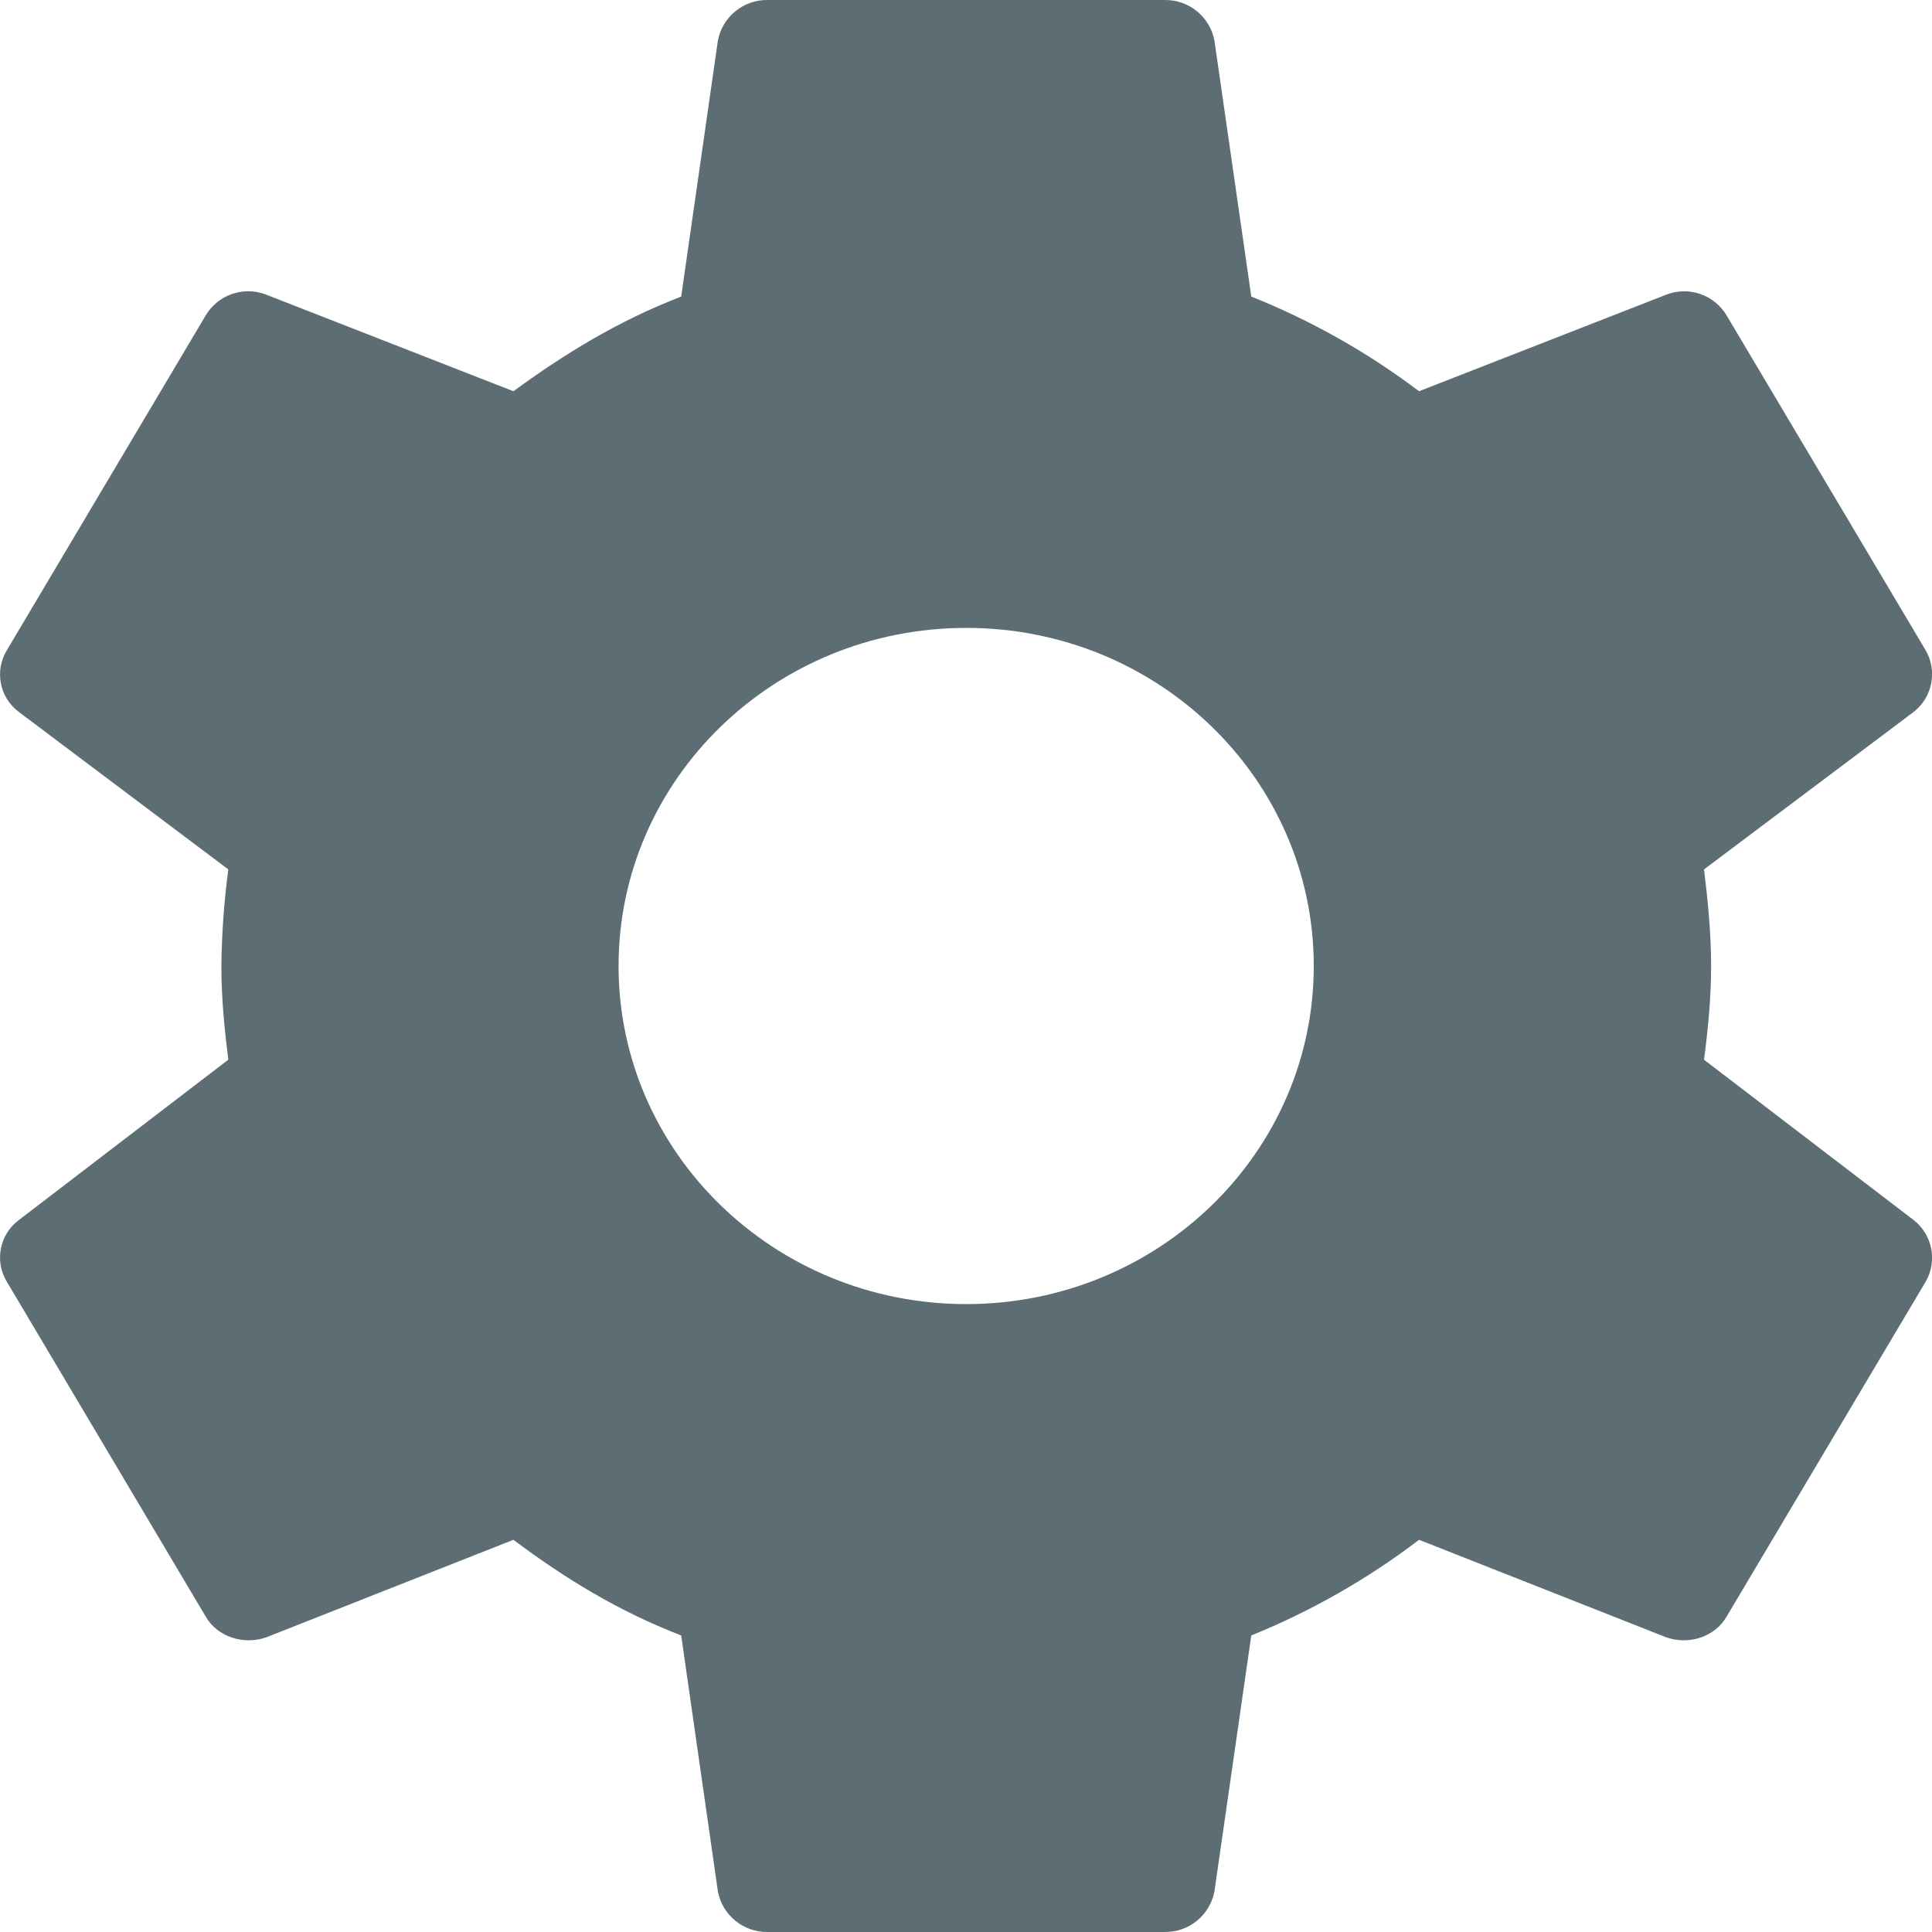
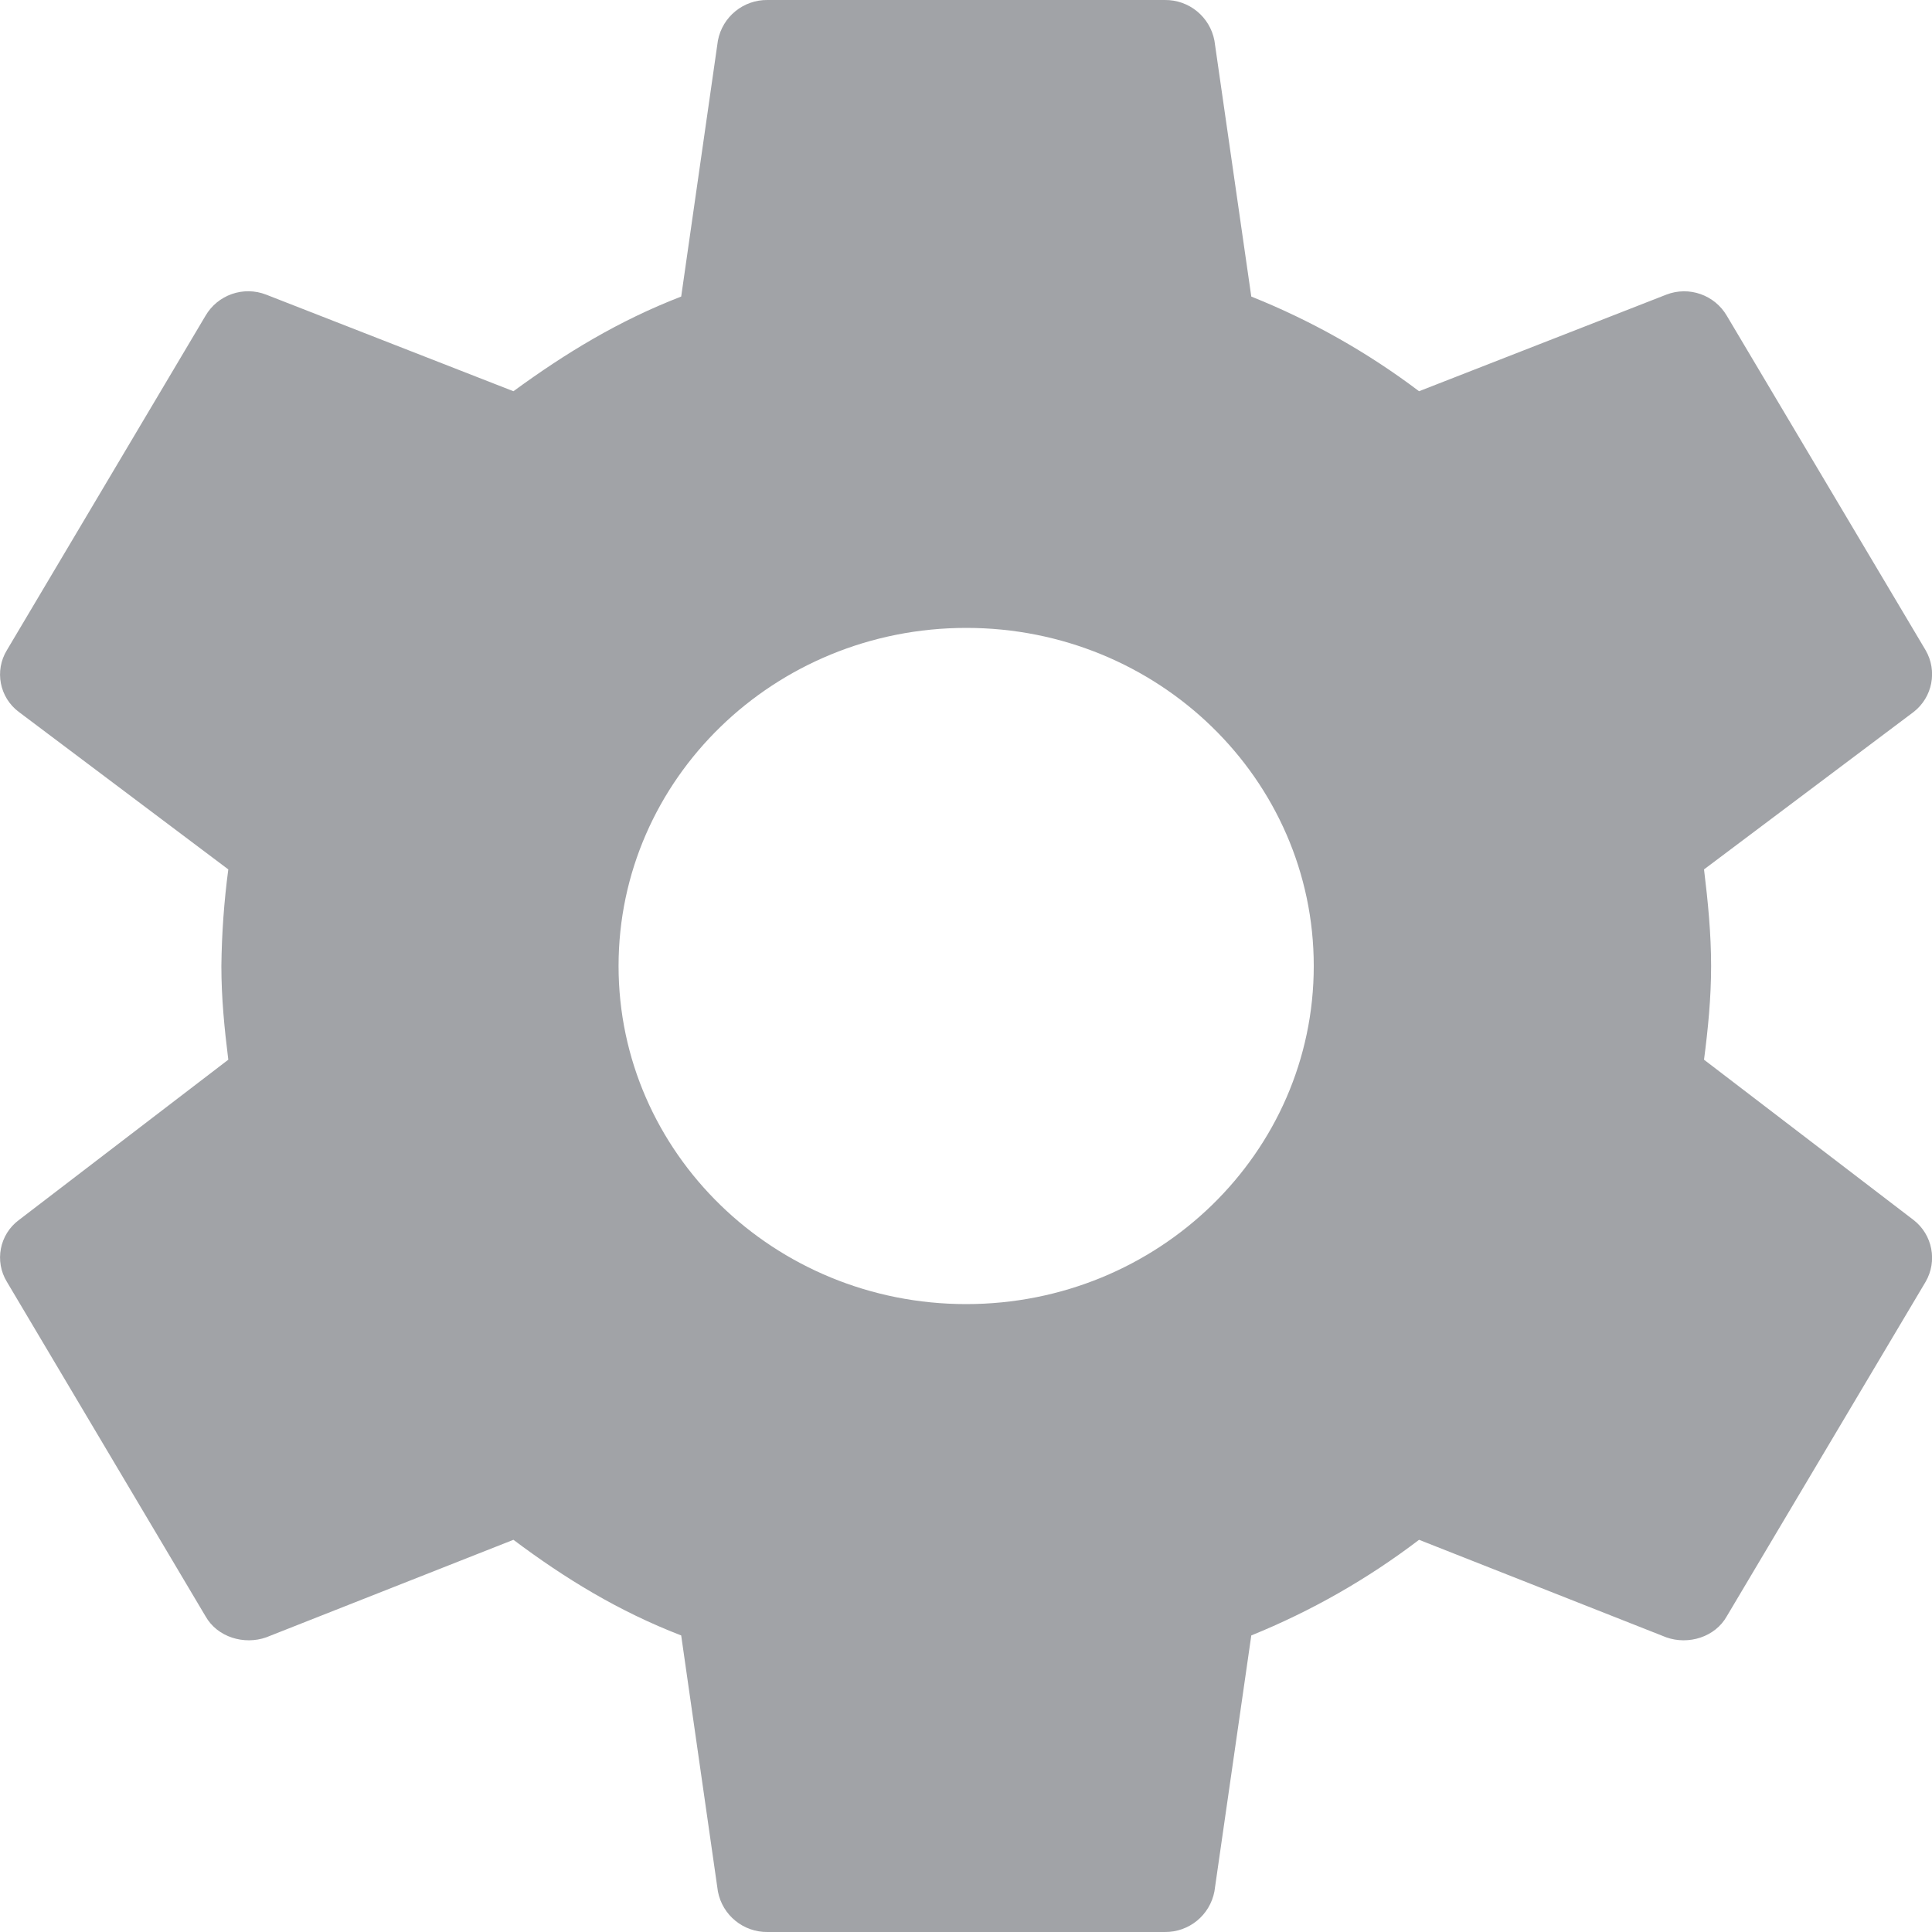
<svg xmlns="http://www.w3.org/2000/svg" width="12" height="12" viewBox="0 0 12 12">
-   <path fill="#5D6D74" fill-rule="nonzero" d="M6.001 8.1C4.81 8.1 3.842 7.16 3.842 6c0-1.16.967-2.1 2.16-2.1 1.192 0 2.158.94 2.158 2.1 0 1.16-.966 2.1-2.159 2.1zm4.583-1.518c.025-.192.044-.384.044-.582 0-.198-.019-.396-.044-.6l1.302-.978a.297.297 0 0 0 .074-.384l-1.234-2.076a.307.307 0 0 0-.376-.132l-1.536.6a4.503 4.503 0 0 0-1.042-.588L7.543.252A.31.31 0 0 0 7.235 0H4.768a.31.31 0 0 0-.309.252l-.228 1.59c-.389.15-.722.354-1.042.588l-1.536-.6a.307.307 0 0 0-.377.132L.043 4.038a.29.29 0 0 0 .074.384l1.301.978a4.993 4.993 0 0 0-.043.6c0 .198.019.39.043.582l-1.301.996a.29.29 0 0 0-.074.384l1.233 2.076c.074.132.241.18.377.132l1.536-.606c.32.24.653.444 1.042.594l.228 1.59a.31.31 0 0 0 .309.252h2.467a.31.31 0 0 0 .308-.252l.229-1.59a4.522 4.522 0 0 0 1.042-.594l1.536.606c.136.048.302 0 .376-.132l1.234-2.076a.297.297 0 0 0-.074-.384l-1.302-.996z" />
+   <path fill="#A1A3A7" fill-rule="nonzero" d="M6.001 8.1C4.81 8.1 3.842 7.16 3.842 6c0-1.16.967-2.1 2.16-2.1 1.192 0 2.158.94 2.158 2.1 0 1.16-.966 2.1-2.159 2.1zm4.583-1.518c.025-.192.044-.384.044-.582 0-.198-.019-.396-.044-.6l1.302-.978a.297.297 0 0 0 .074-.384l-1.234-2.076a.307.307 0 0 0-.376-.132l-1.536.6a4.503 4.503 0 0 0-1.042-.588L7.543.252A.31.31 0 0 0 7.235 0H4.768a.31.31 0 0 0-.309.252l-.228 1.59c-.389.15-.722.354-1.042.588l-1.536-.6a.307.307 0 0 0-.377.132L.043 4.038a.29.29 0 0 0 .074.384l1.301.978a4.993 4.993 0 0 0-.043.6c0 .198.019.39.043.582l-1.301.996a.29.29 0 0 0-.074.384l1.233 2.076c.074.132.241.18.377.132l1.536-.606c.32.24.653.444 1.042.594l.228 1.59a.31.31 0 0 0 .309.252h2.467a.31.31 0 0 0 .308-.252l.229-1.59a4.522 4.522 0 0 0 1.042-.594l1.536.606c.136.048.302 0 .376-.132l1.234-2.076a.297.297 0 0 0-.074-.384l-1.302-.996z" />
</svg>
